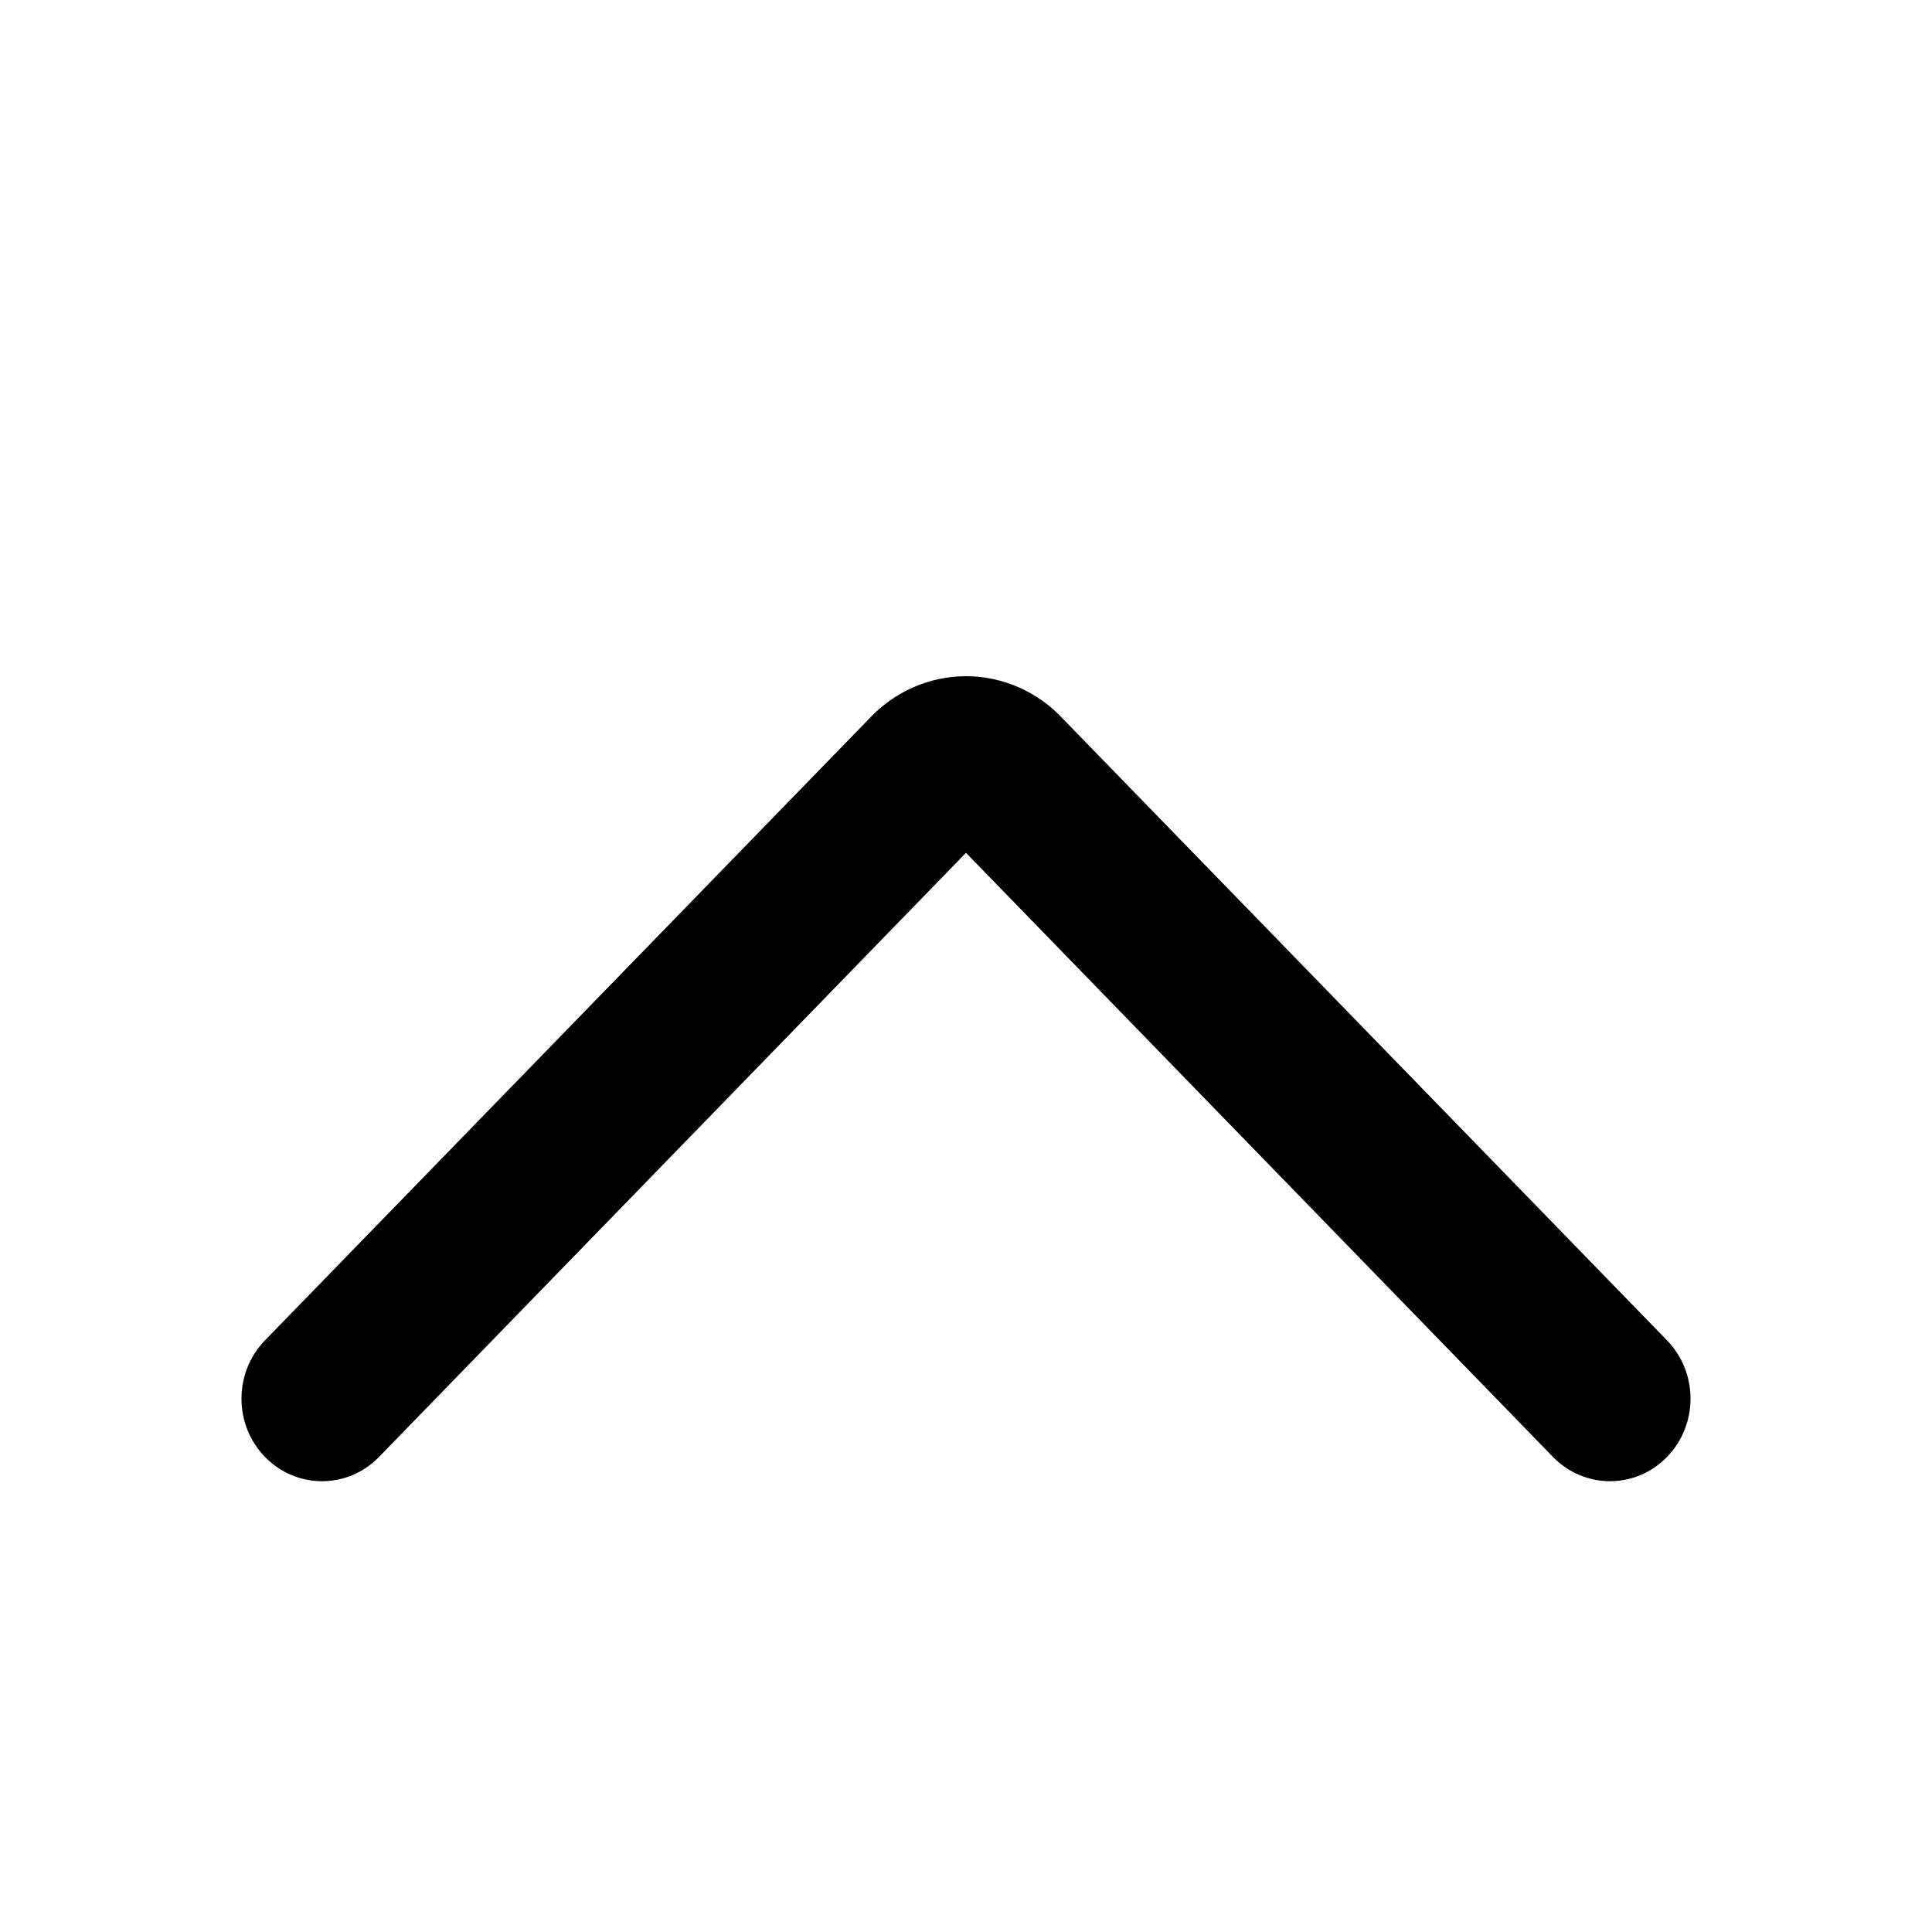
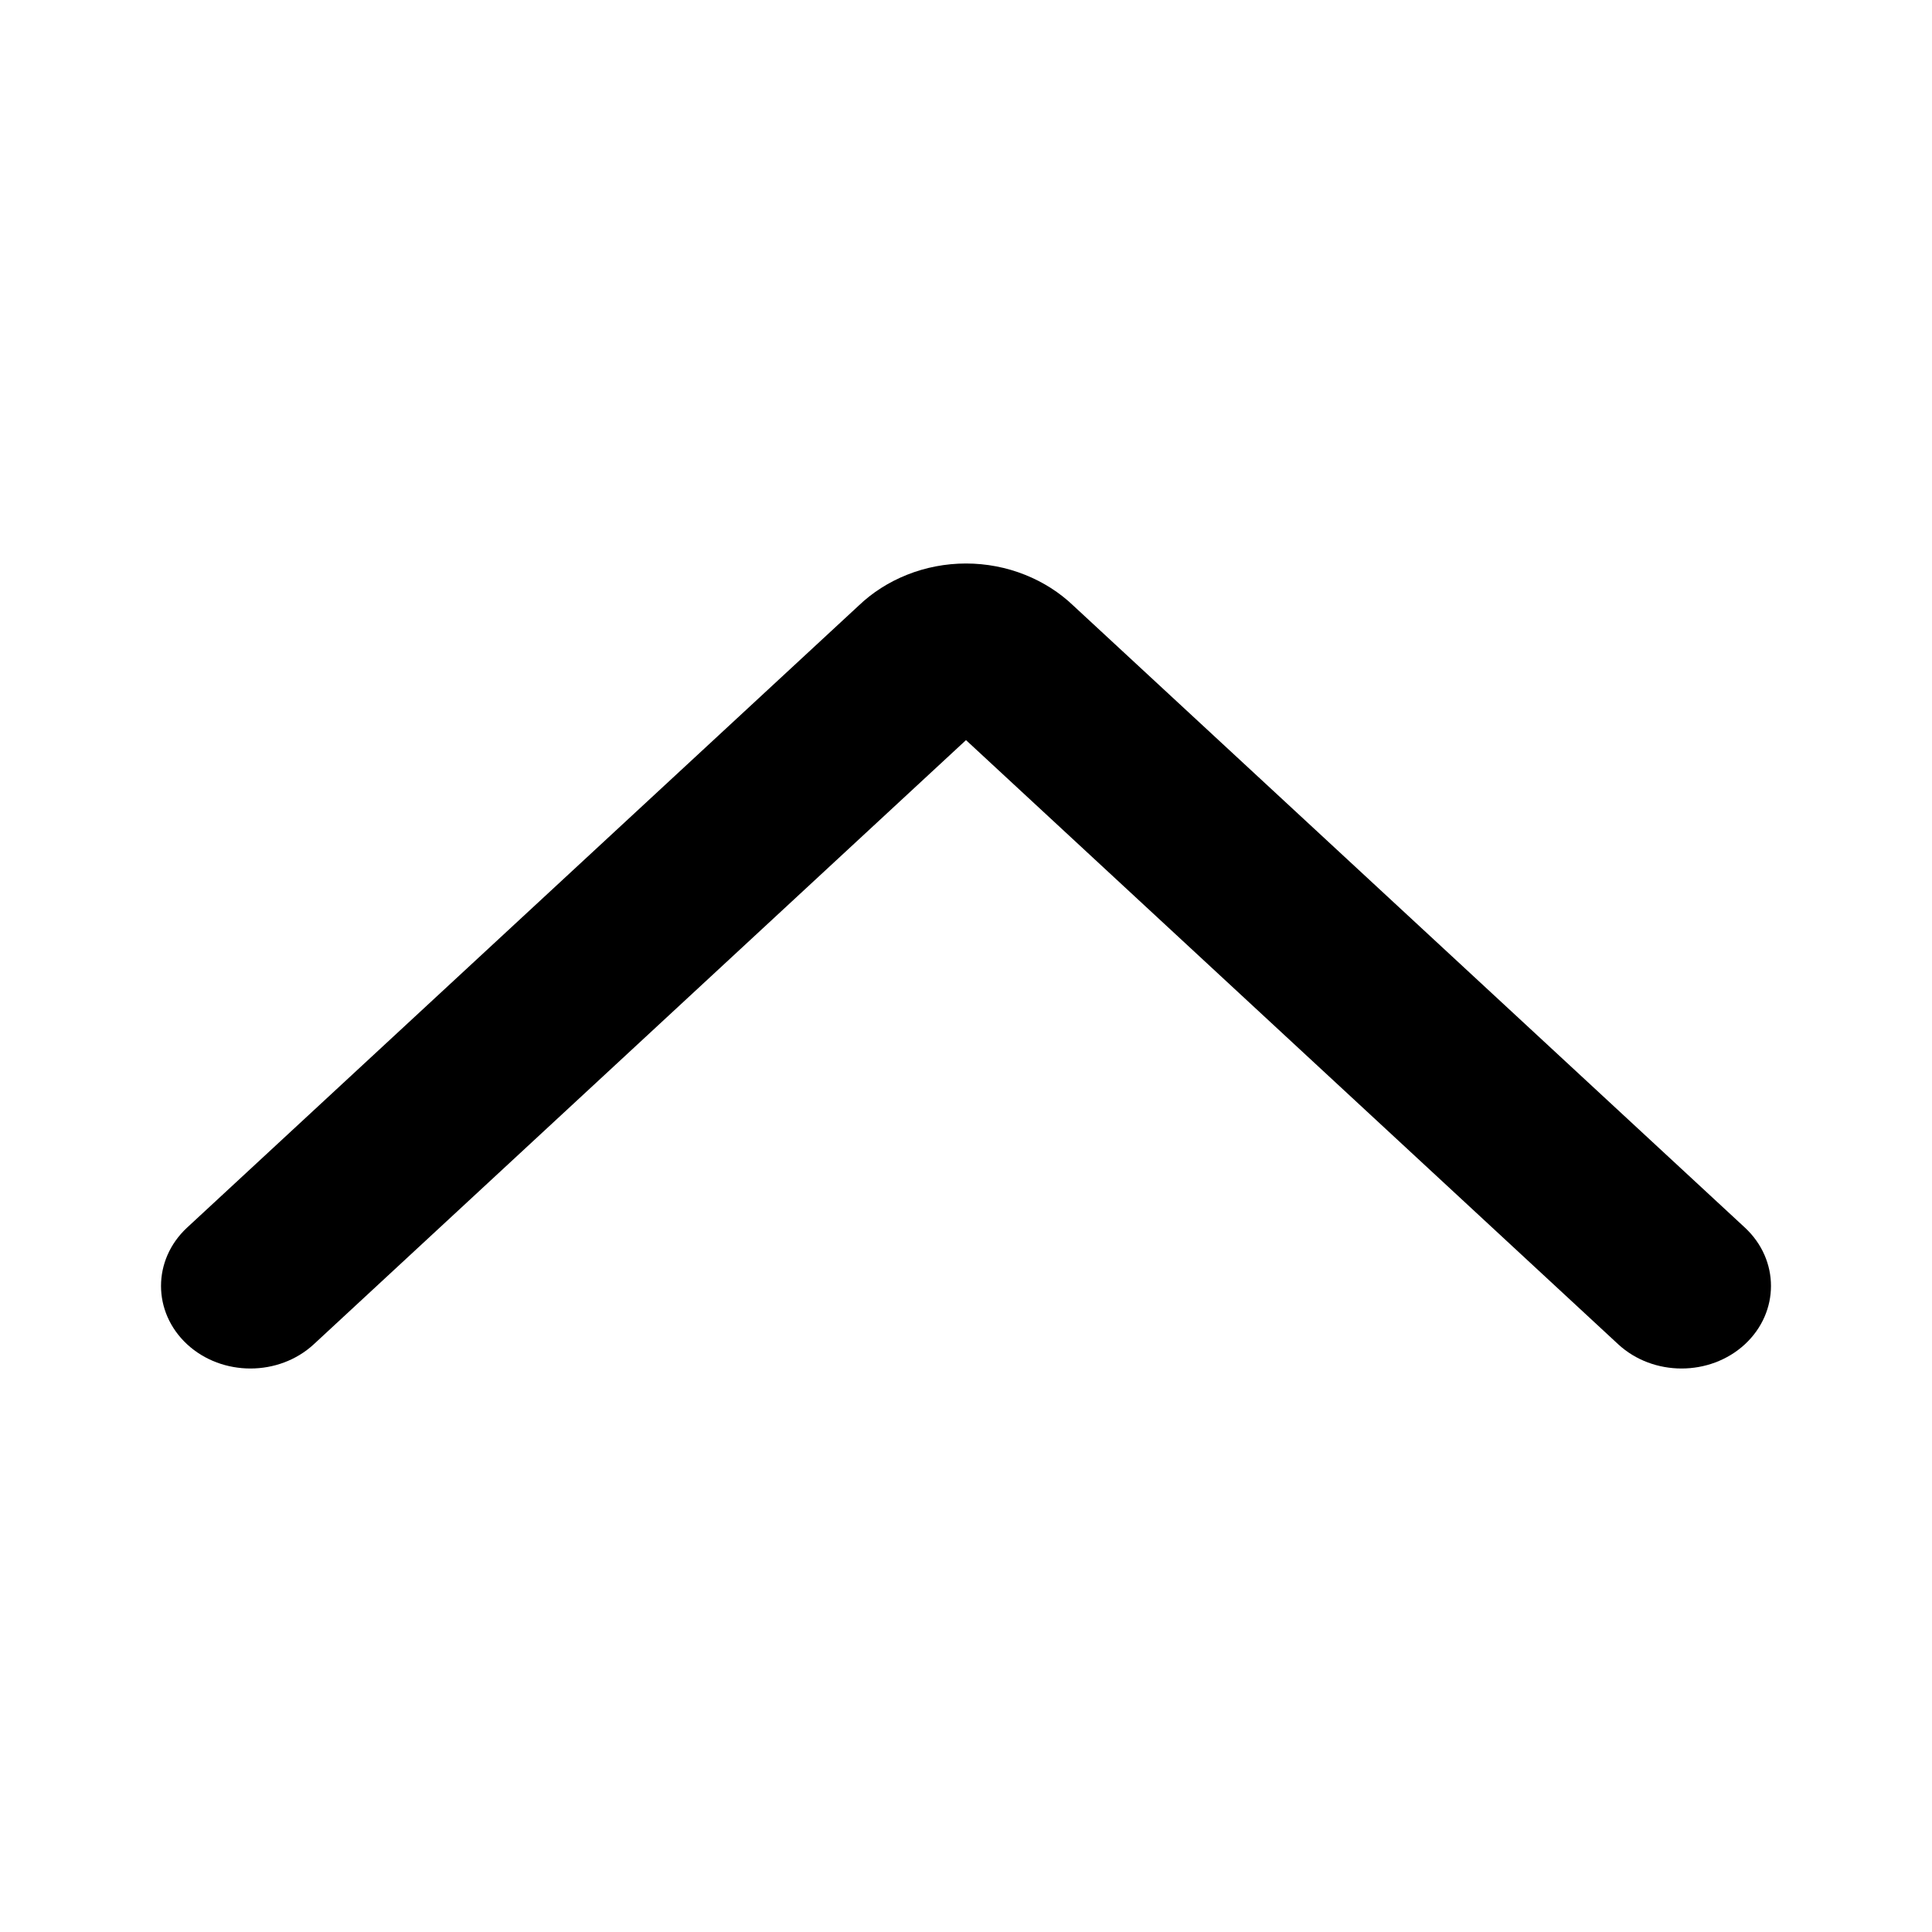
<svg xmlns="http://www.w3.org/2000/svg" viewBox="0 0 24 24" data-title="ArrowHorizontalUp" fill="currentColor" stroke="none">
-   <path fill-rule="evenodd" clip-rule="evenodd" d="M12 10.594L4.707 18.1C4.317 18.5 3.683 18.5 3.293 18.1C2.902 17.699 2.902 17.05 3.293 16.649L10.8 8.925C10.953 8.761 11.136 8.631 11.339 8.541C11.547 8.448 11.773 8.4 12 8.4C12.227 8.4 12.453 8.448 12.661 8.541C12.864 8.631 13.047 8.761 13.2 8.925L20.707 16.649C21.098 17.05 21.098 17.699 20.707 18.1C20.317 18.5 19.683 18.5 19.293 18.1L12 10.594Z" />
+   <path fill-rule="evenodd" clip-rule="evenodd" d="M12 9.194L3.897 16.7C3.463 17.1 2.759 17.1 2.325 16.7C1.892 16.299 1.892 15.65 2.325 15.249L10.666 7.524C10.836 7.361 11.04 7.231 11.265 7.141C11.497 7.048 11.747 7 12 7C12.253 7 12.503 7.048 12.735 7.141C12.96 7.231 13.164 7.361 13.334 7.524L21.675 15.249C22.108 15.65 22.108 16.299 21.675 16.7C21.241 17.1 20.537 17.1 20.103 16.7L12 9.194Z" />
</svg>
